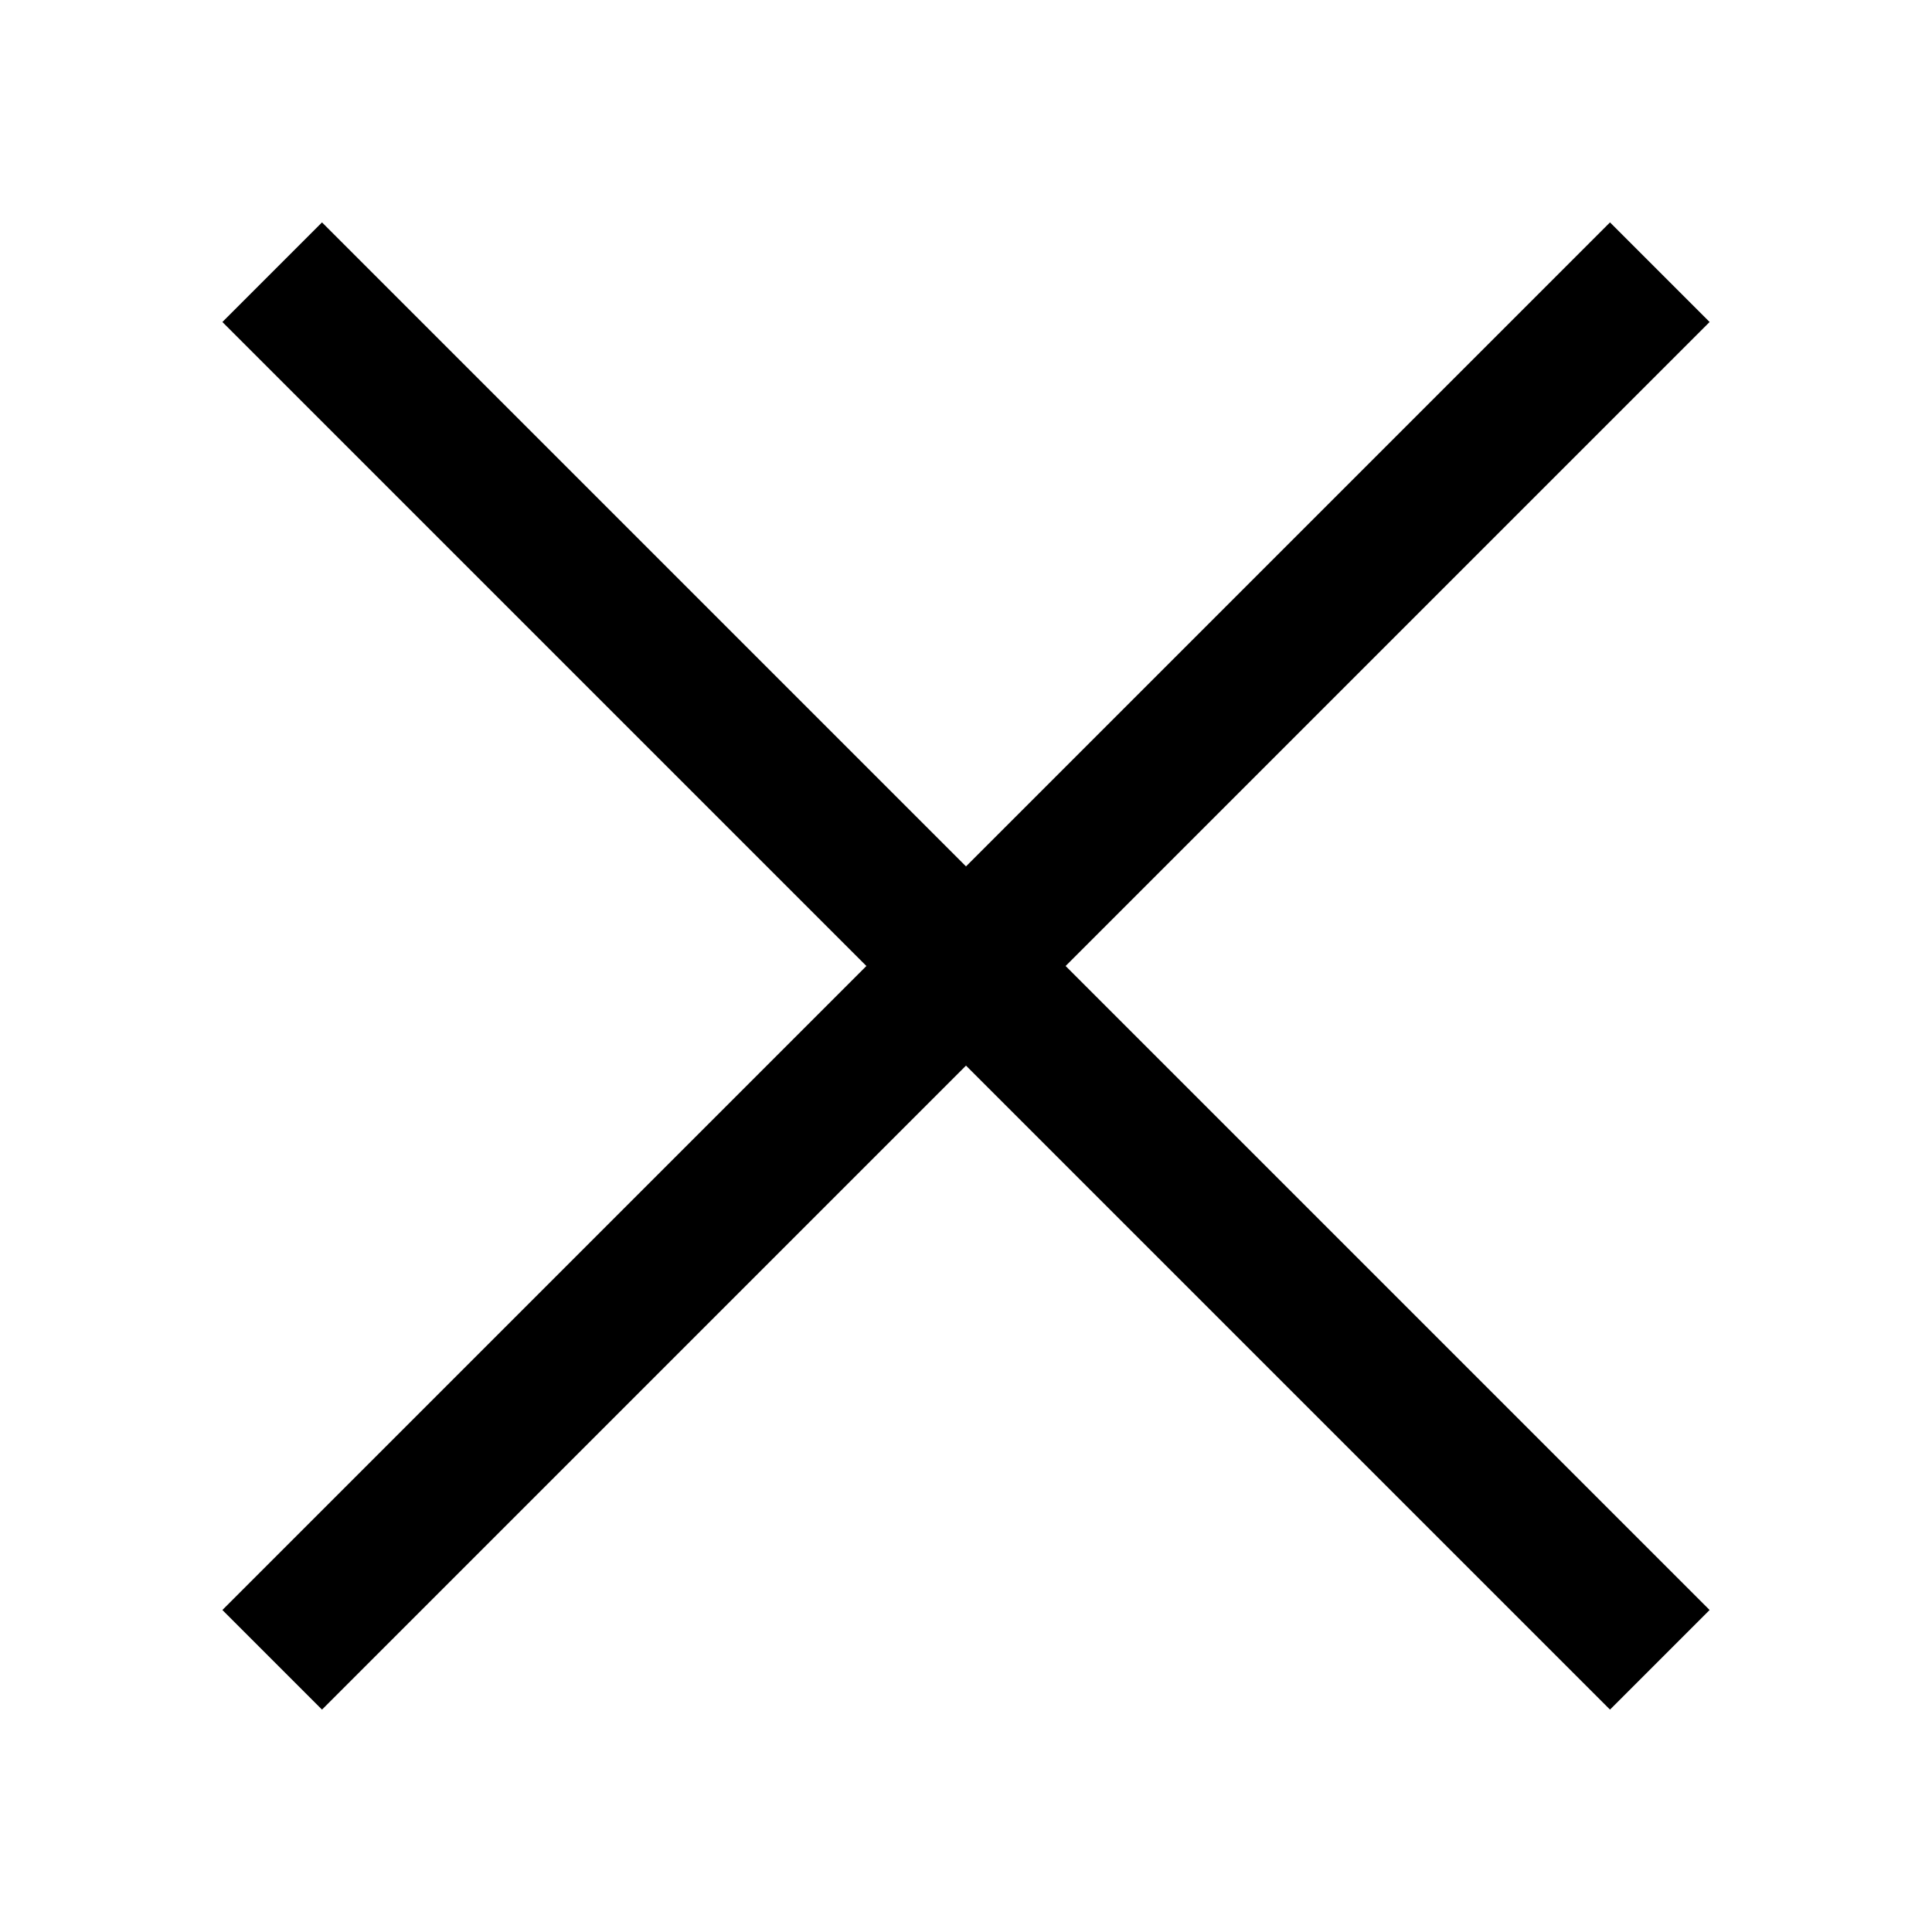
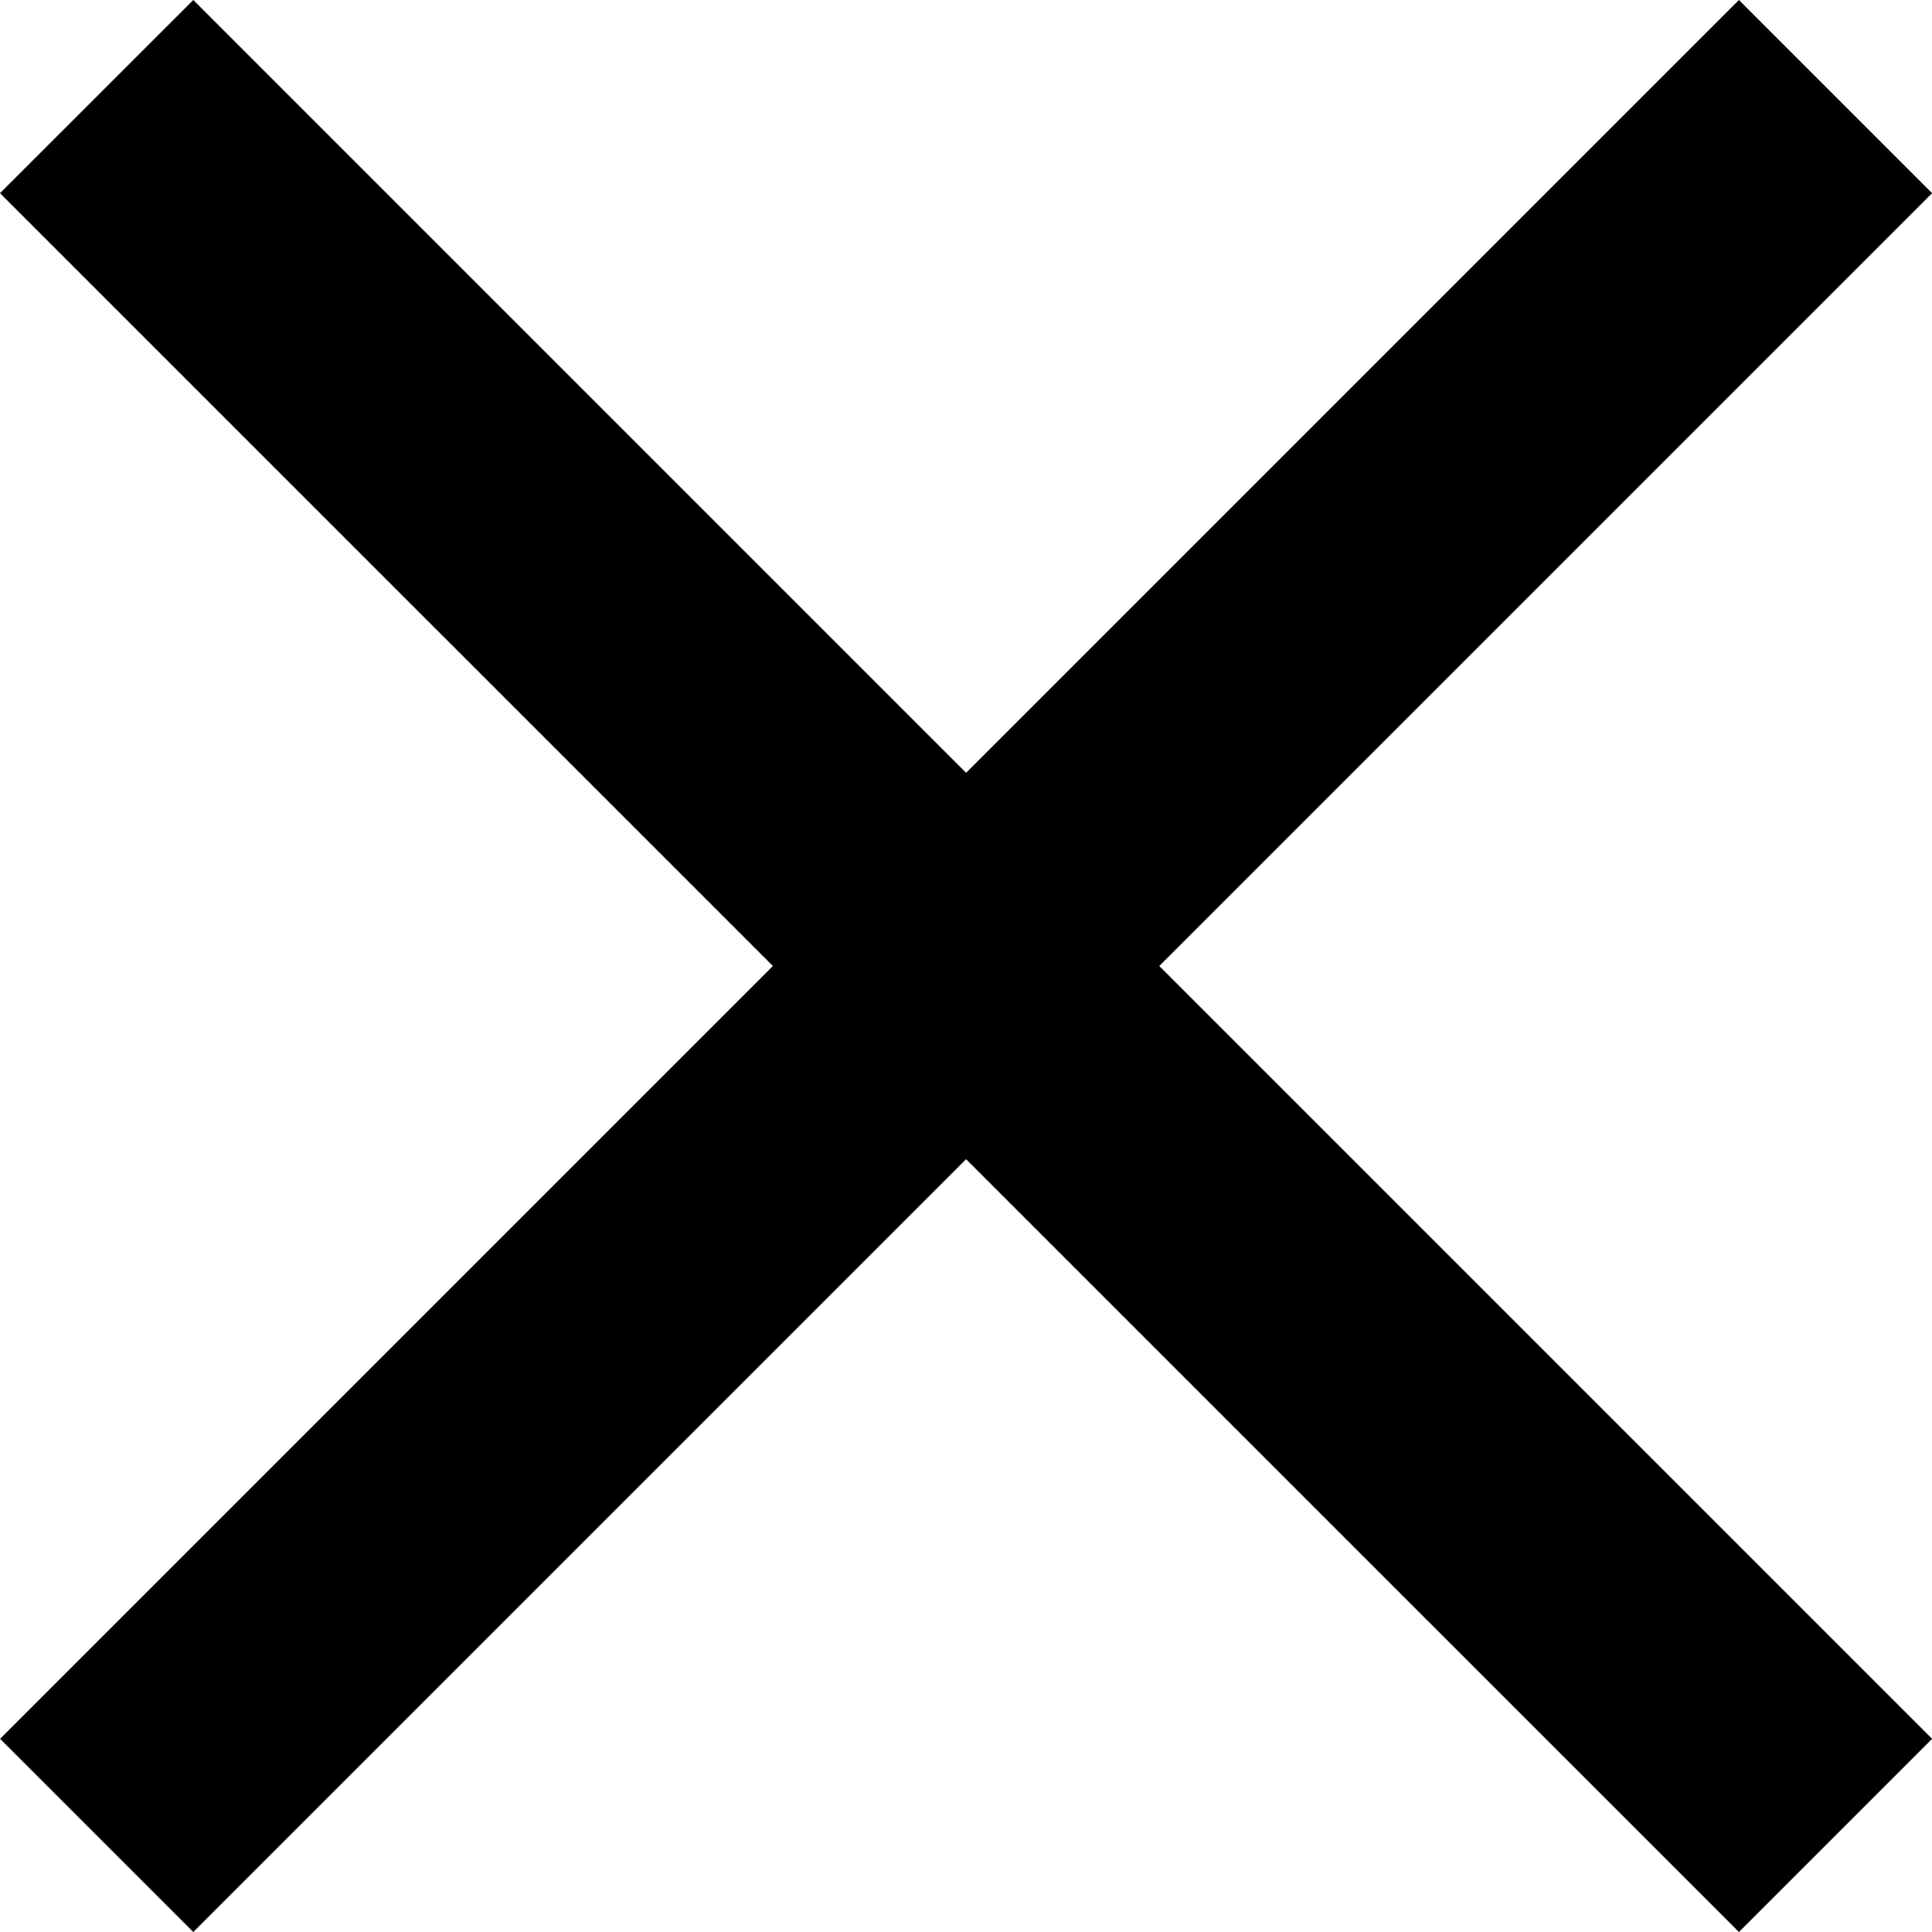
- <svg xmlns="http://www.w3.org/2000/svg" viewBox="0 0 24 24" fill="none" stroke="currentColor" stroke-width="1.75" stroke-linecap="square" aria-hidden="true" focusable="false">
-   <path d="m4 4 16 16" />
-   <path d="M20 4 4 20" />
+ <svg xmlns="http://www.w3.org/2000/svg" width="21.213" height="21.213" viewBox="0 0 21.213 21.213">
+   <path d="M.001 19.092 19.093 0l2.121 2.121L2.122 21.213z" />
+   <path d="m2.122 0 19.092 19.092-2.121 2.121L0 2.121z" />
</svg>
